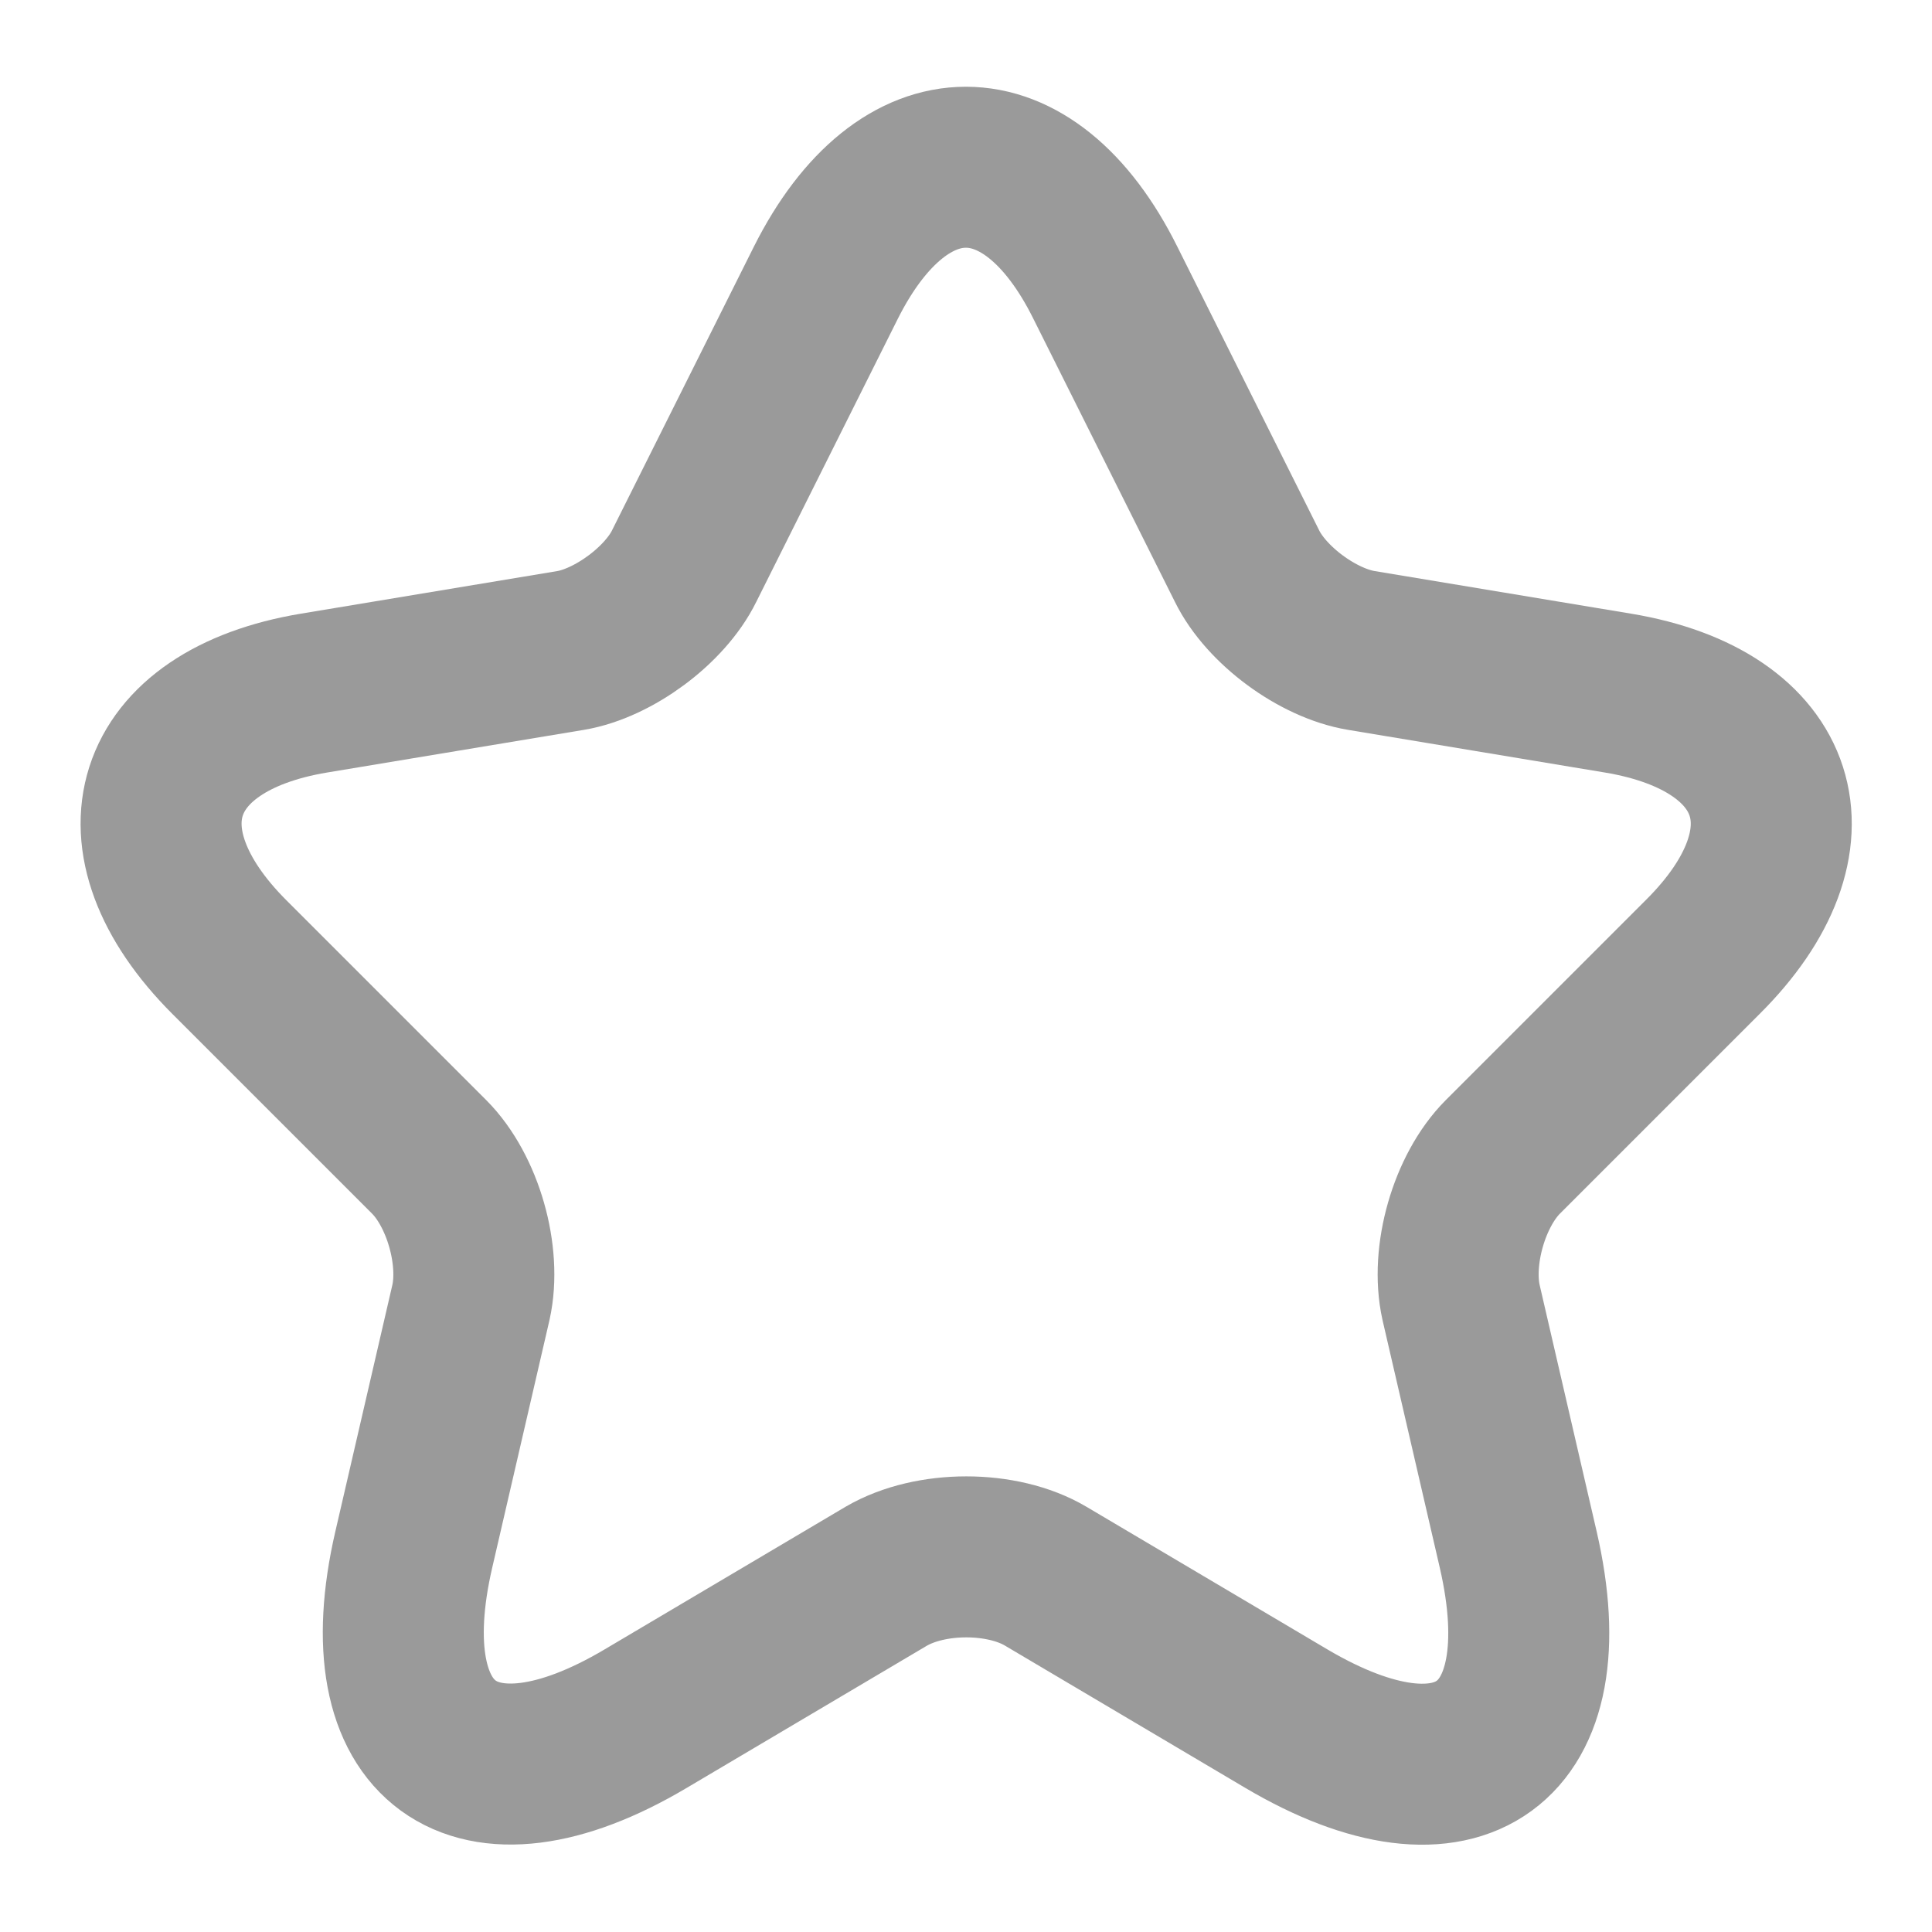
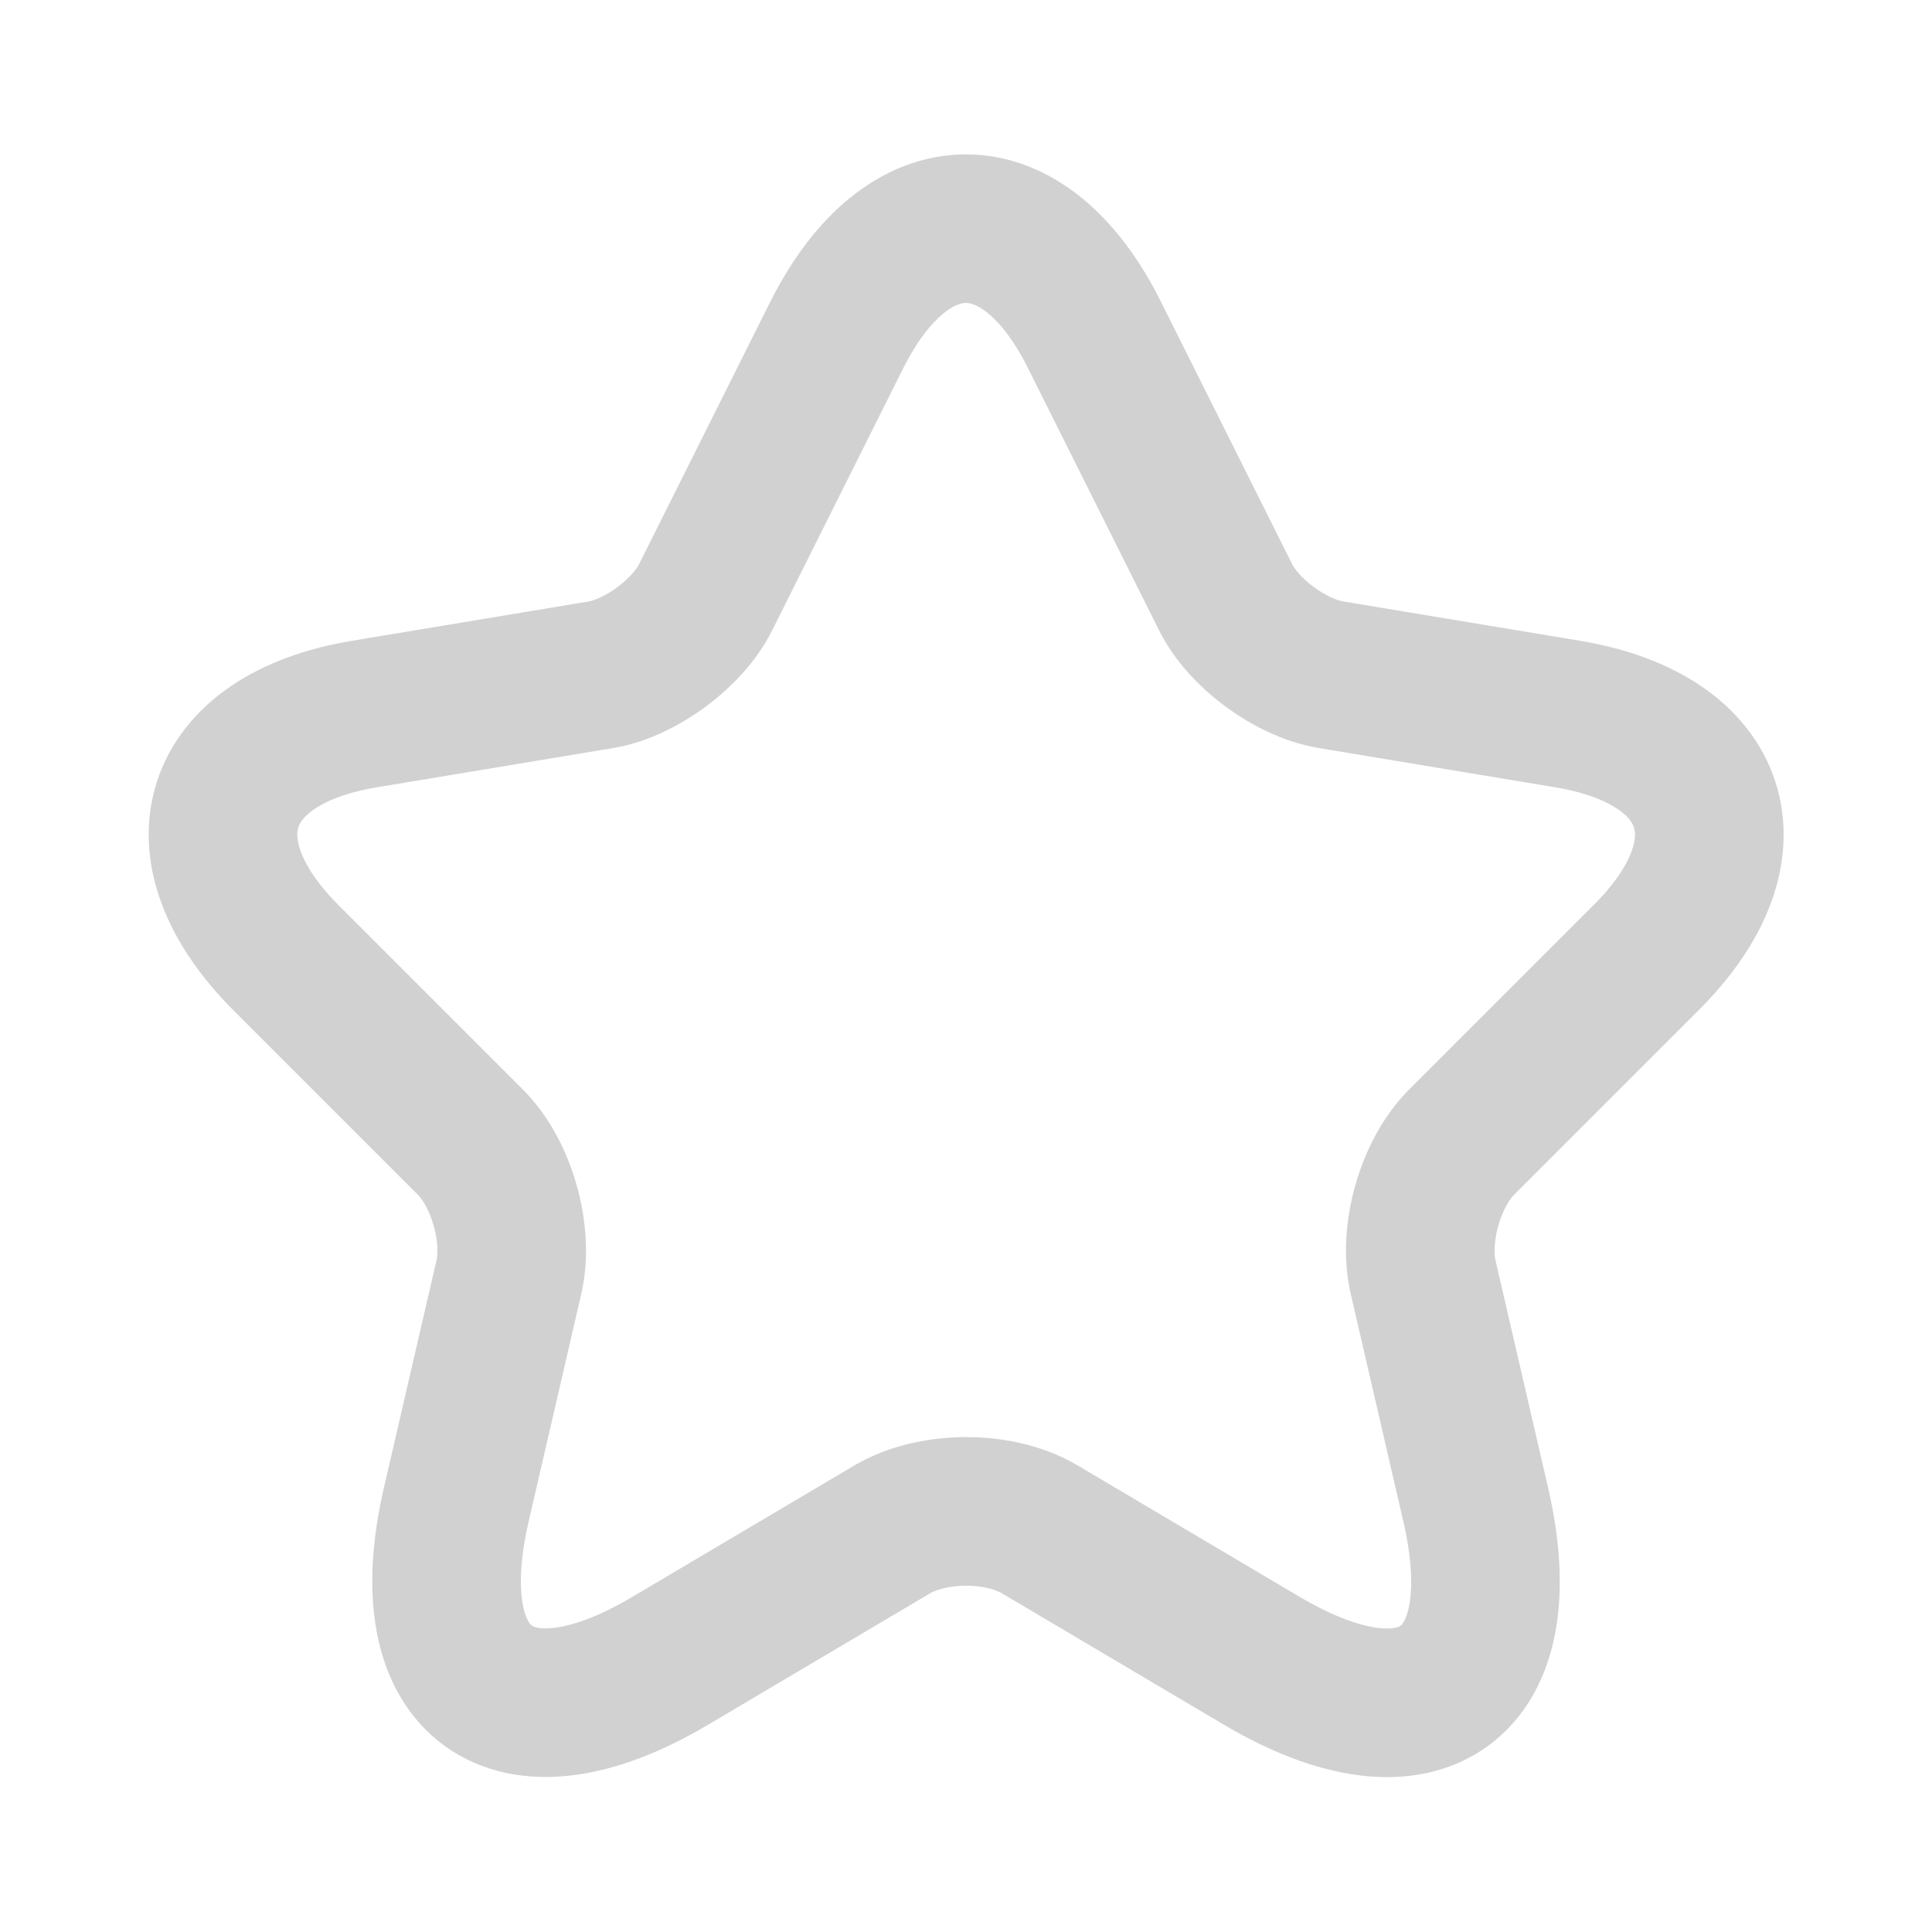
- <svg xmlns="http://www.w3.org/2000/svg" width="12" height="12" viewBox="0 0 12 12" fill="none">
-   <path d="M6.865 1.755L7.745 3.515C7.865 3.76 8.185 3.995 8.455 4.04L10.05 4.305C11.07 4.475 11.31 5.215 10.575 5.945L9.335 7.185C9.125 7.395 9.01 7.8 9.075 8.09L9.43 9.625C9.71 10.84 9.065 11.31 7.99 10.675L6.495 9.79C6.225 9.63 5.78 9.63 5.505 9.79L4.01 10.675C2.94 11.31 2.29 10.835 2.57 9.625L2.925 8.09C2.99 7.8 2.875 7.395 2.665 7.185L1.425 5.945C0.695 5.215 0.93 4.475 1.95 4.305L3.545 4.04C3.81 3.995 4.13 3.76 4.25 3.515L5.13 1.755C5.61 0.8 6.39 0.8 6.865 1.755Z" stroke="#707070" stroke-opacity="0.7" stroke-linecap="round" stroke-linejoin="round" />
+ <svg xmlns="http://www.w3.org/2000/svg" width="13" height="13" viewBox="0 0 13 13" fill="none">
+   <path d="M7.365 2.255L8.245 4.015C8.365 4.26 8.685 4.495 8.955 4.54L10.55 4.805C11.57 4.975 11.81 5.715 11.075 6.445L9.835 7.685C9.625 7.895 9.51 8.3 9.575 8.59L9.93 10.125C10.21 11.34 9.565 11.81 8.49 11.175L6.995 10.29C6.725 10.13 6.28 10.13 6.005 10.29L4.51 11.175C3.44 11.81 2.79 11.335 3.07 10.125L3.425 8.59C3.49 8.3 3.375 7.895 3.165 7.685L1.925 6.445C1.195 5.715 1.43 4.975 2.45 4.805L4.045 4.54C4.31 4.495 4.63 4.26 4.75 4.015L5.63 2.255C6.11 1.3 6.89 1.3 7.365 2.255Z" stroke="#B3B3B3" stroke-opacity="0.6" stroke-linecap="round" stroke-linejoin="round" />
</svg>
